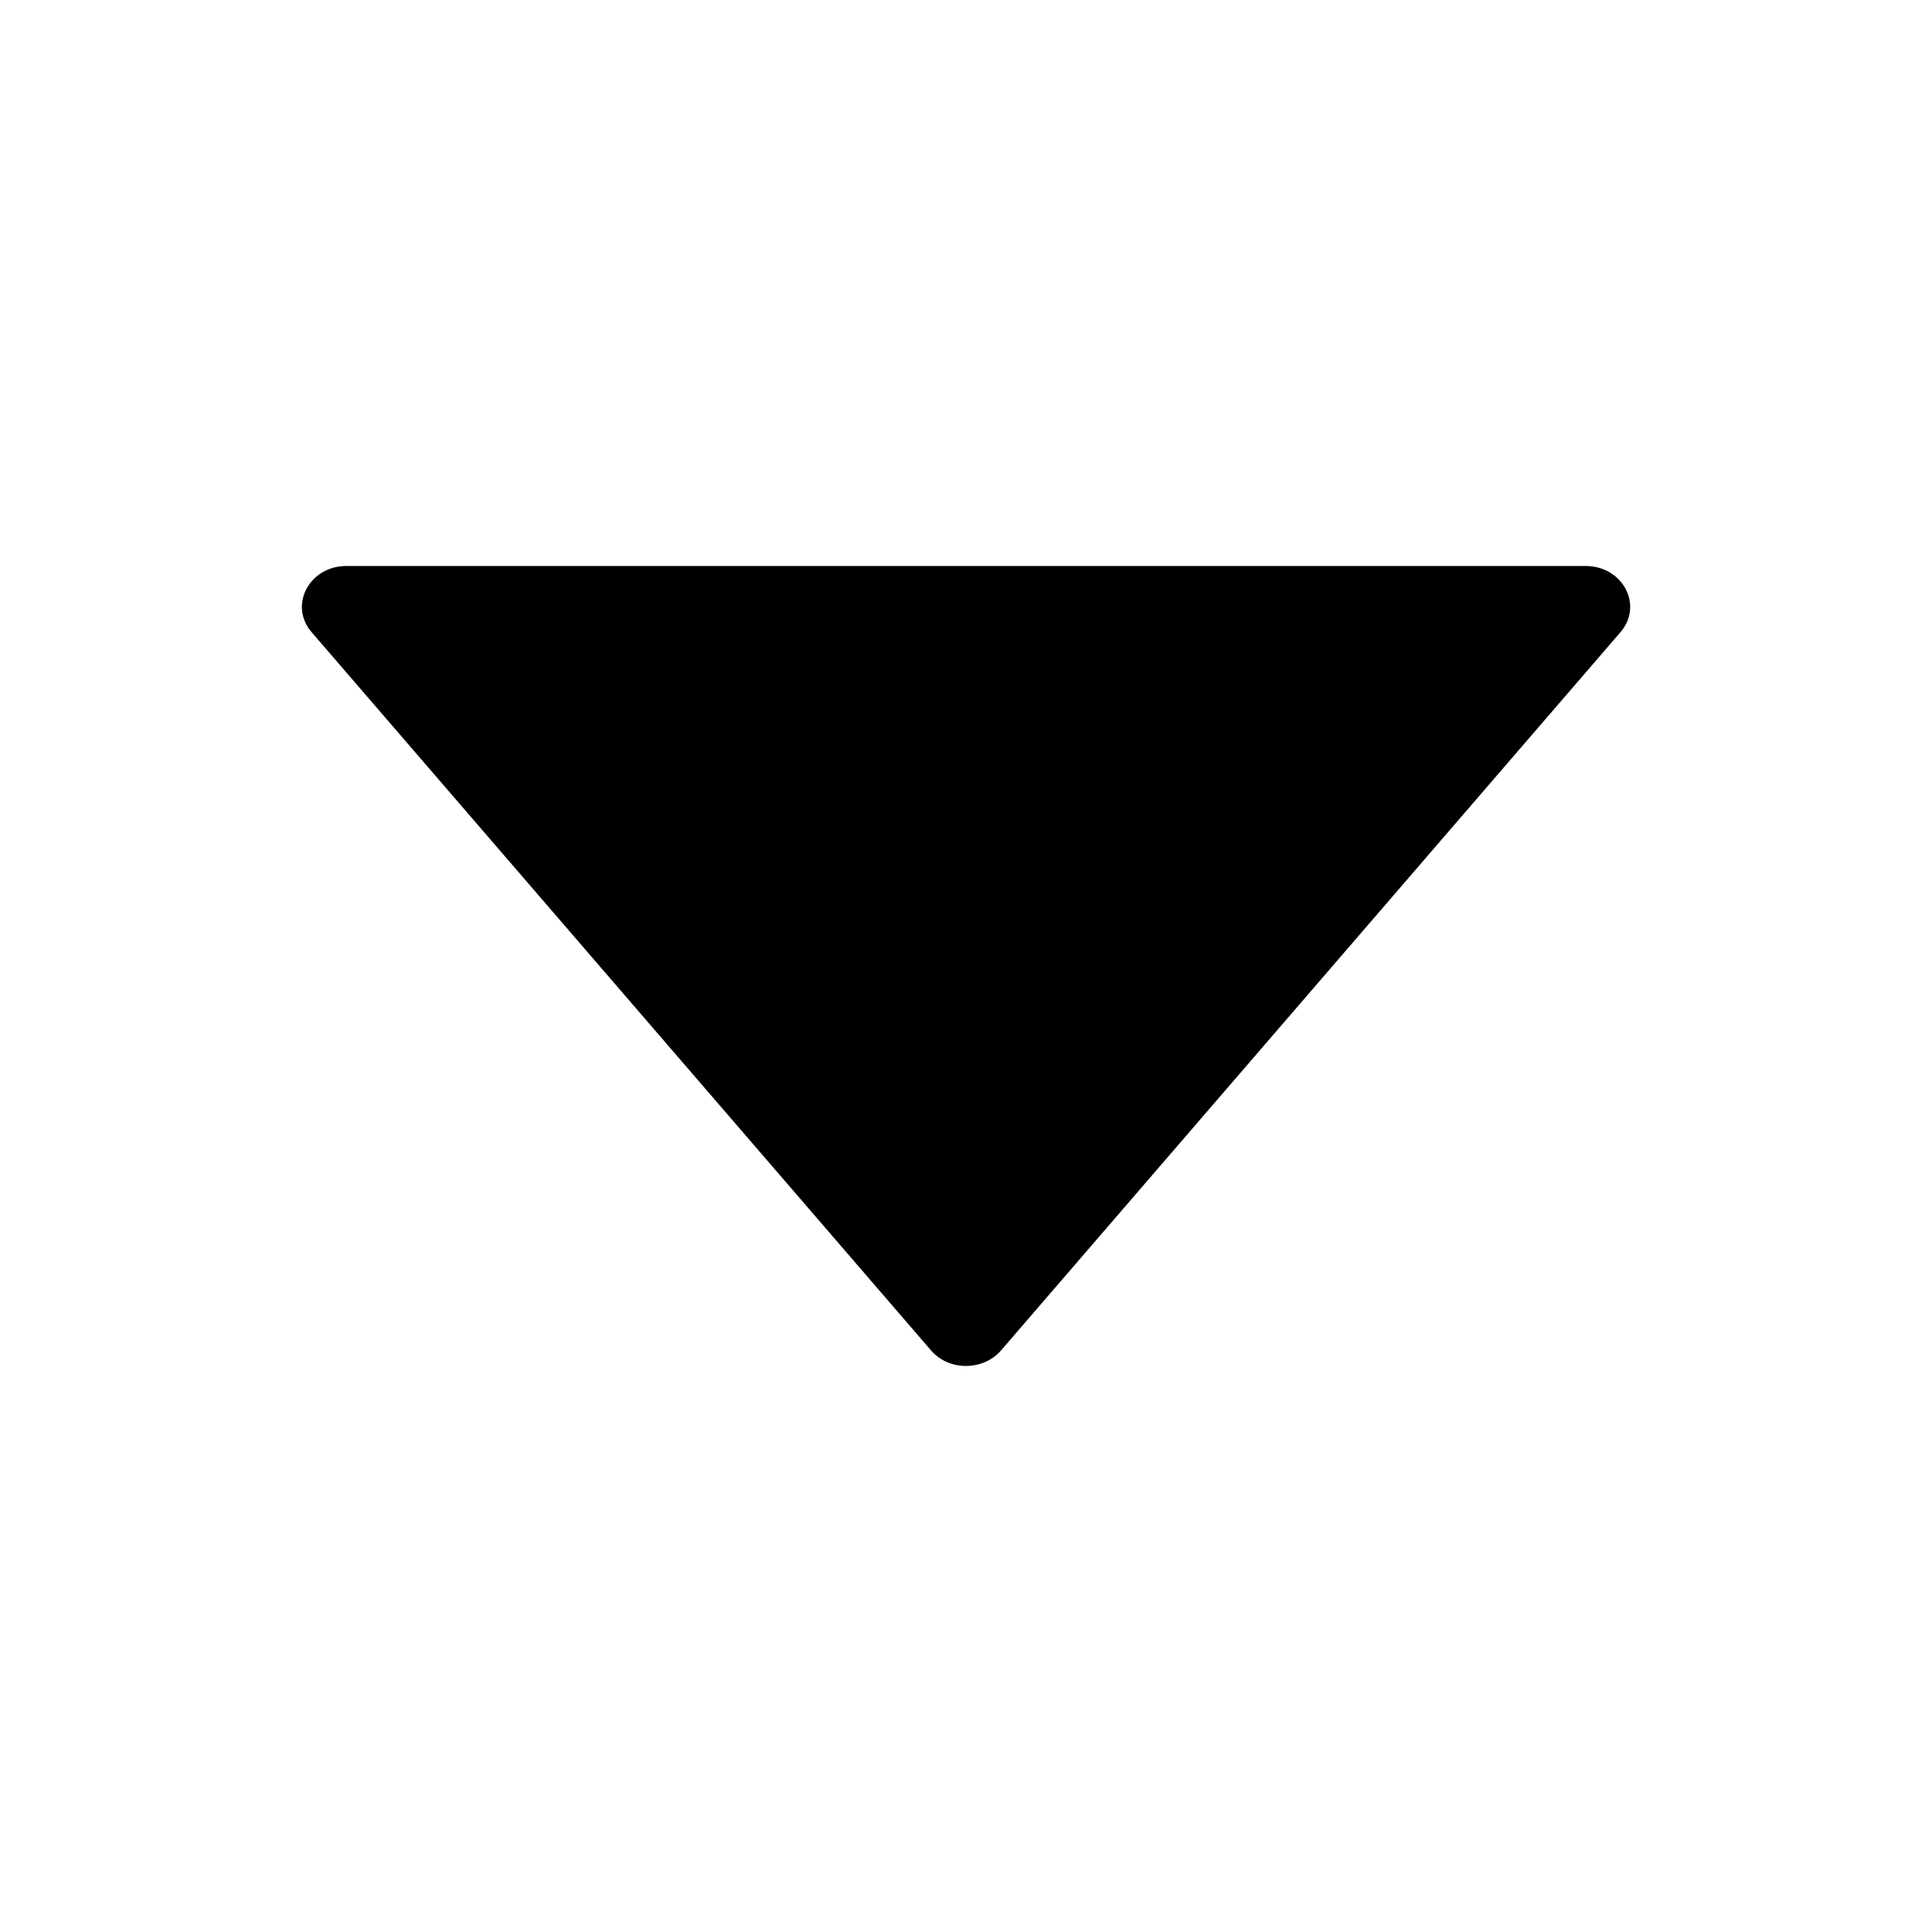
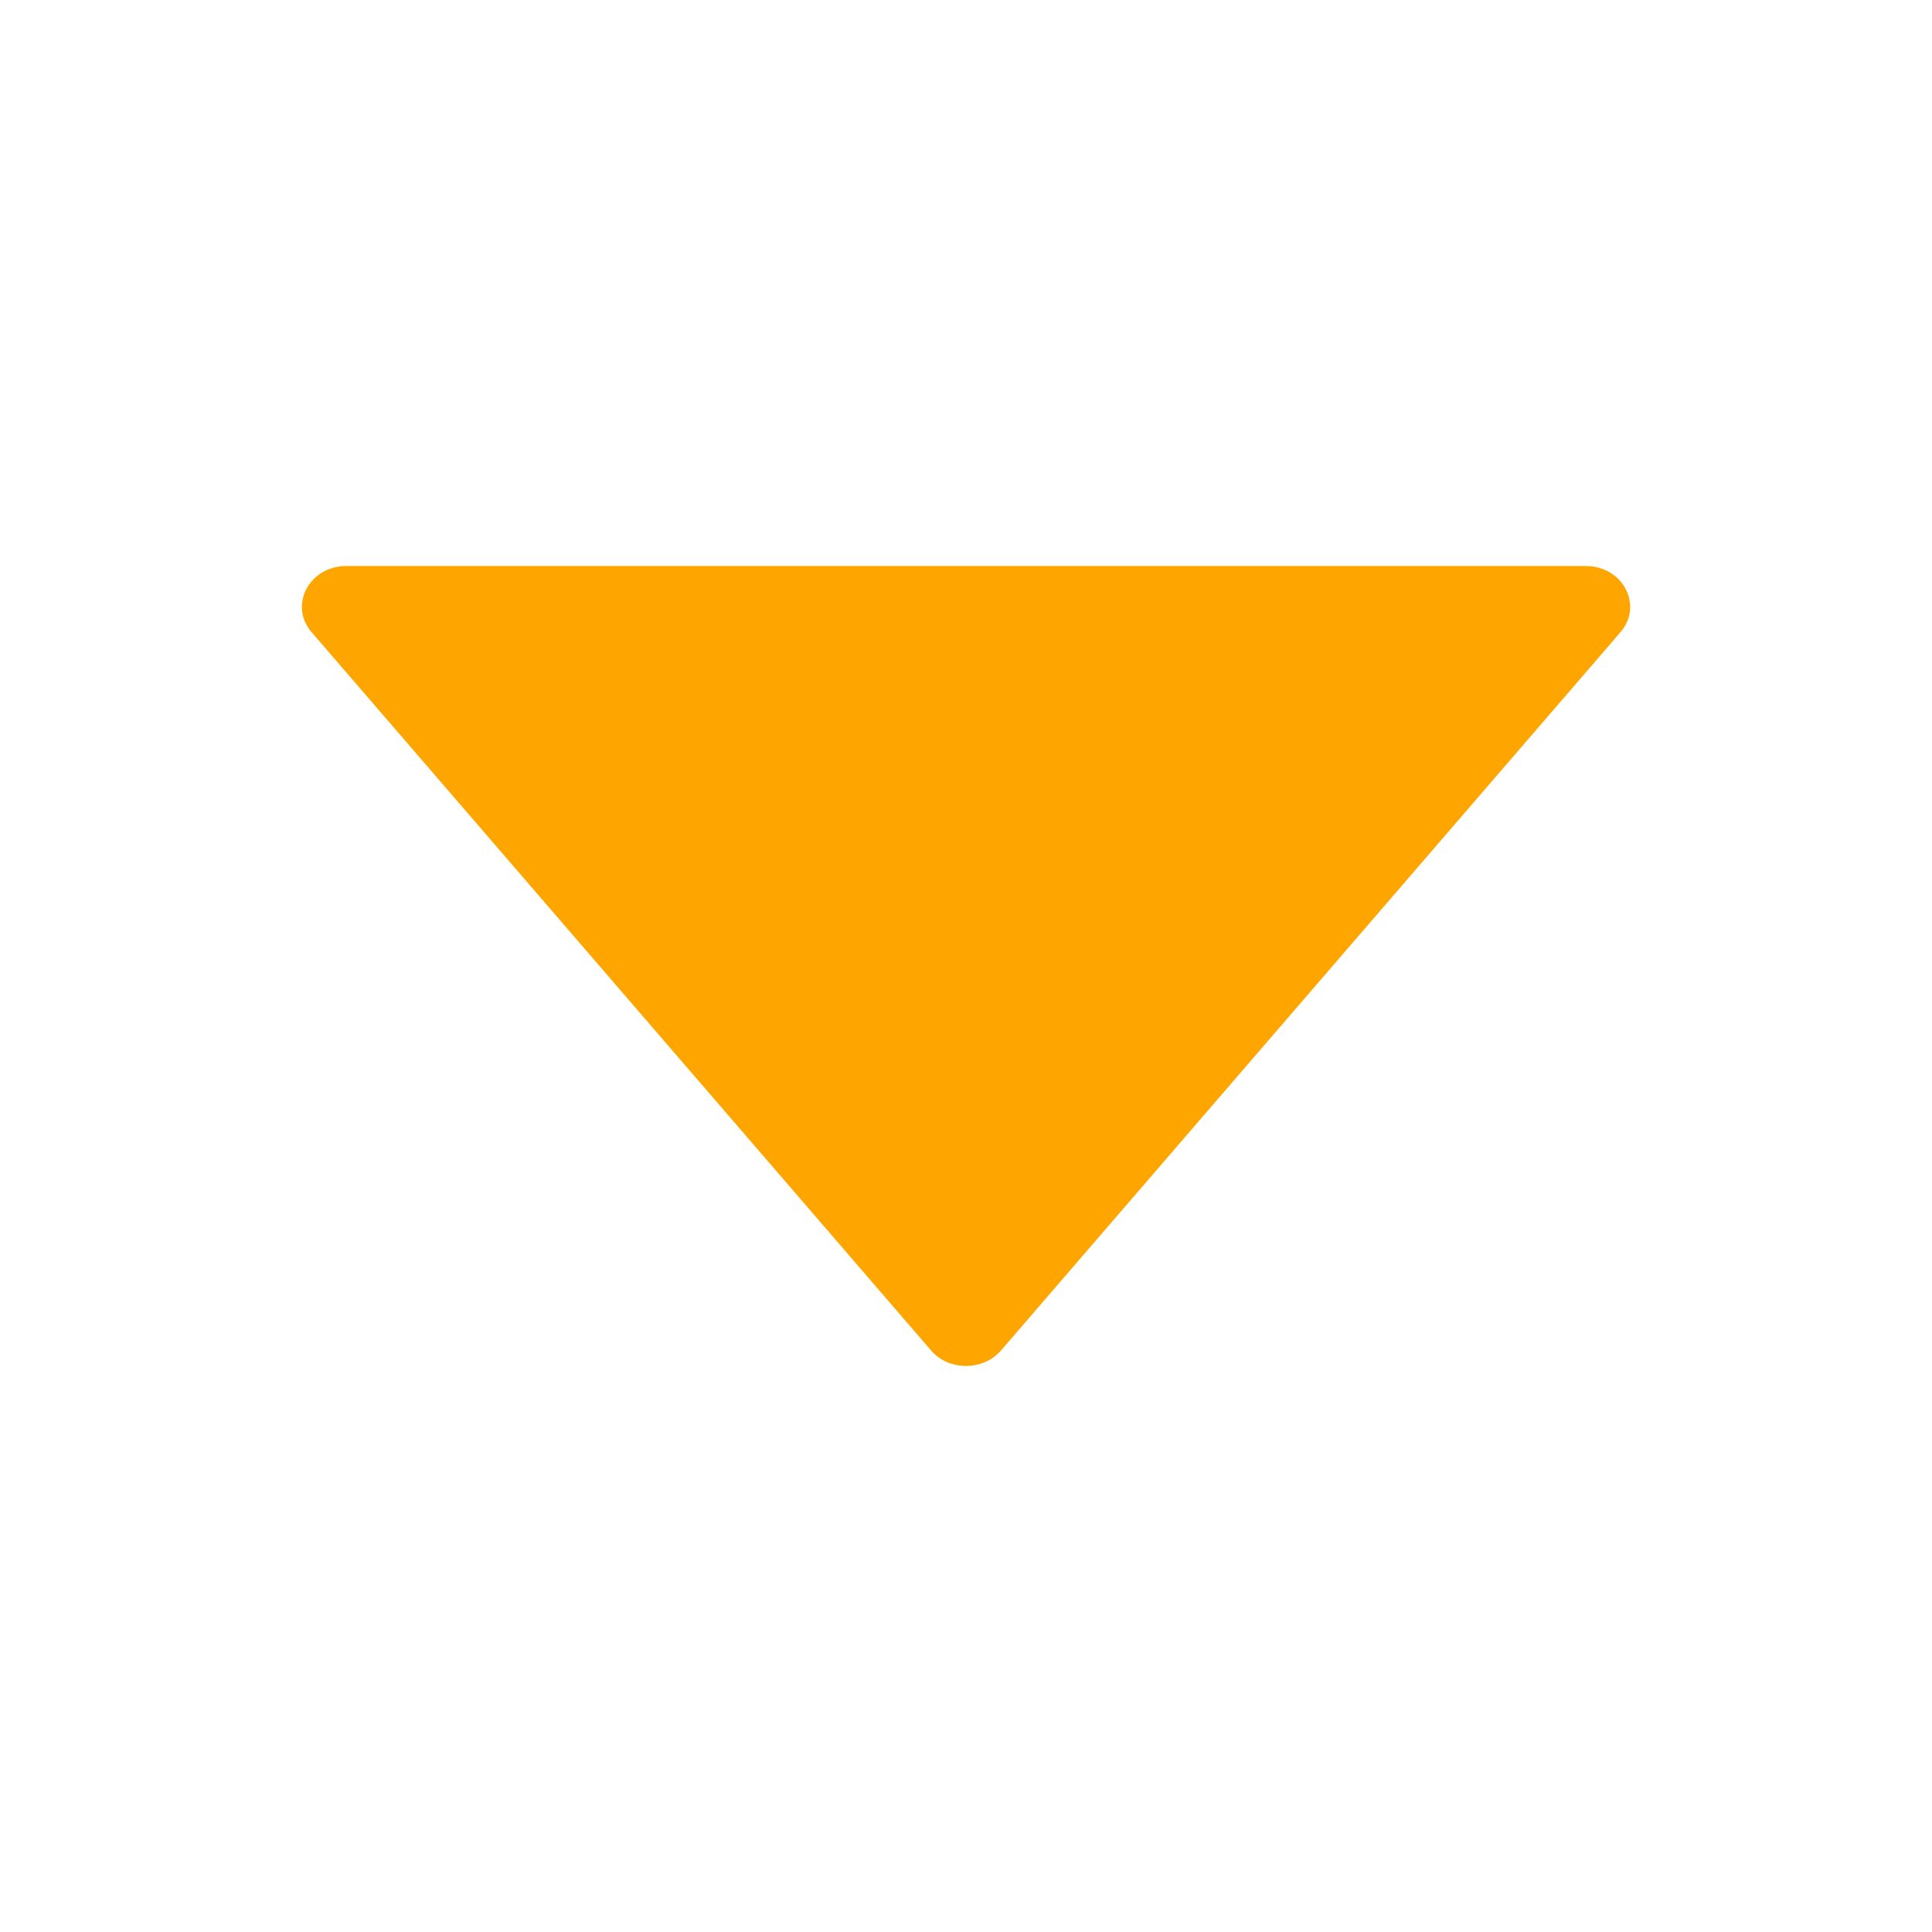
<svg xmlns="http://www.w3.org/2000/svg" width="24" height="24" viewBox="0 0 24 24" fill="none">
-   <path d="M19.697 7.031H4.303C3.842 7.031 3.584 7.519 3.87 7.852L11.567 16.777C11.787 17.032 12.211 17.032 12.434 16.777L20.131 7.852C20.417 7.519 20.159 7.031 19.697 7.031Z" fill="black" />
+   <path d="M19.697 7.031H4.303C3.842 7.031 3.584 7.519 3.87 7.852L11.567 16.777C11.787 17.032 12.211 17.032 12.434 16.777L20.131 7.852C20.417 7.519 20.159 7.031 19.697 7.031Z" fill="#FFA500" />
</svg>
